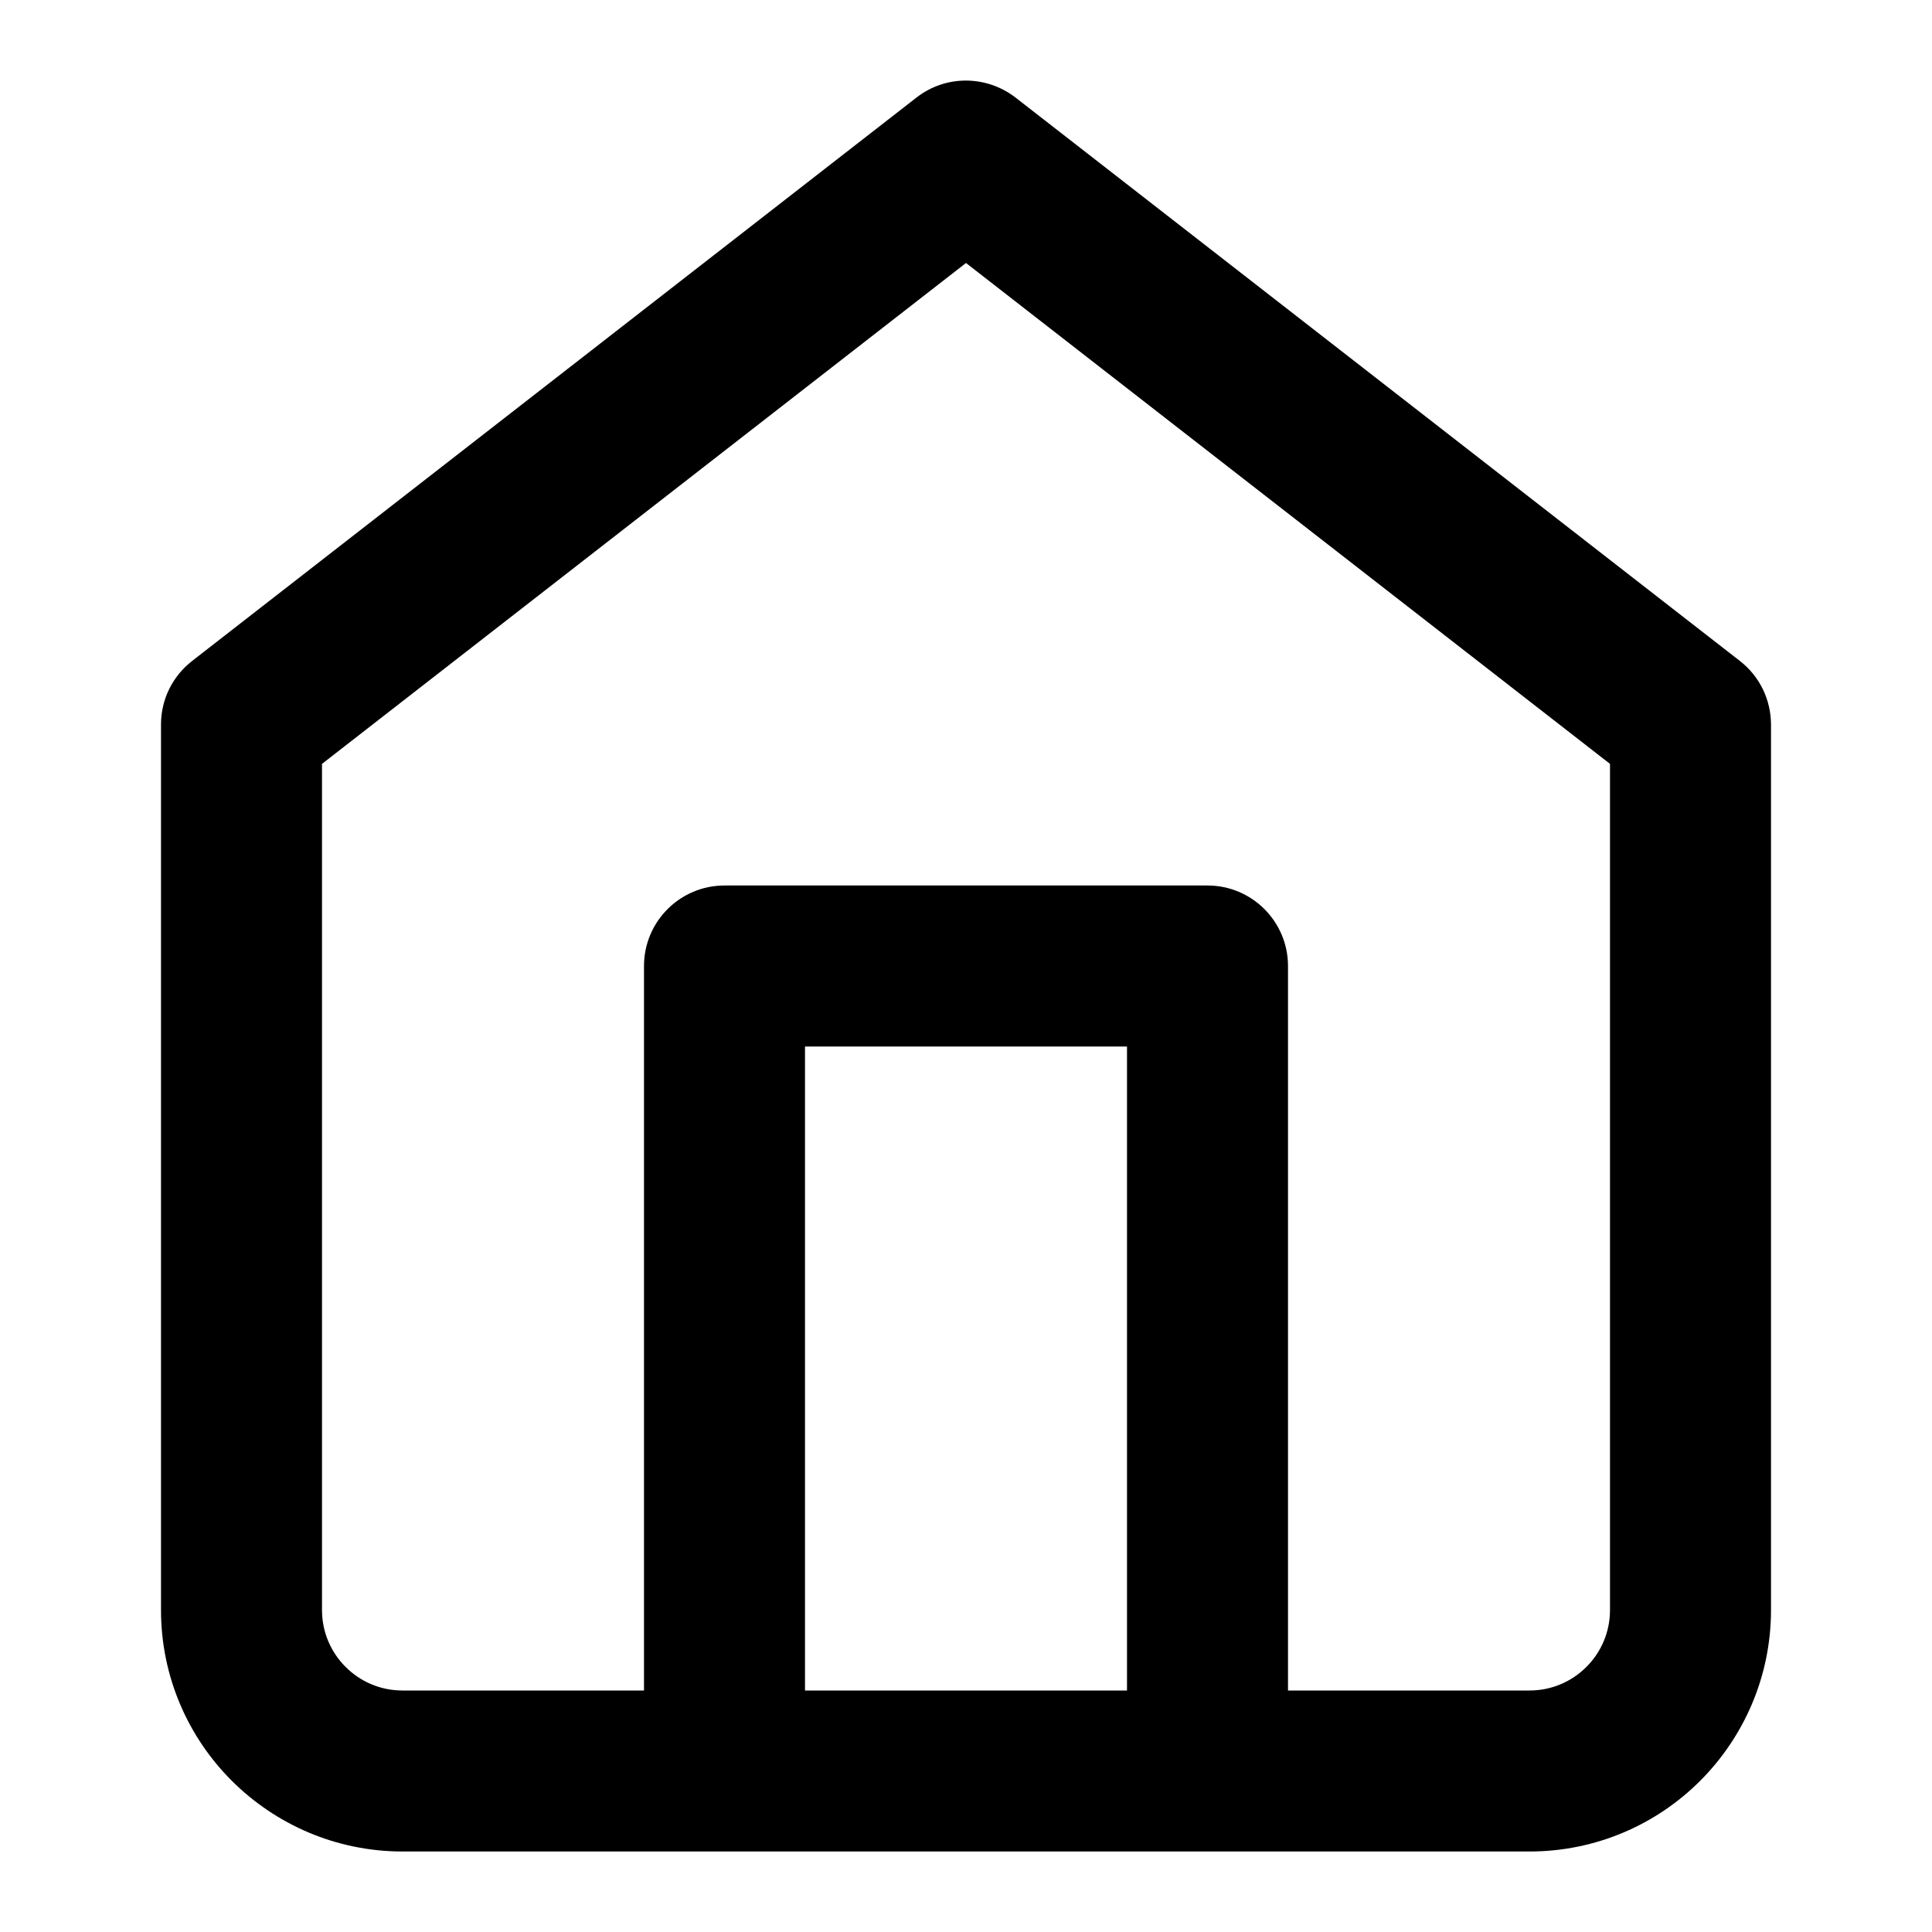
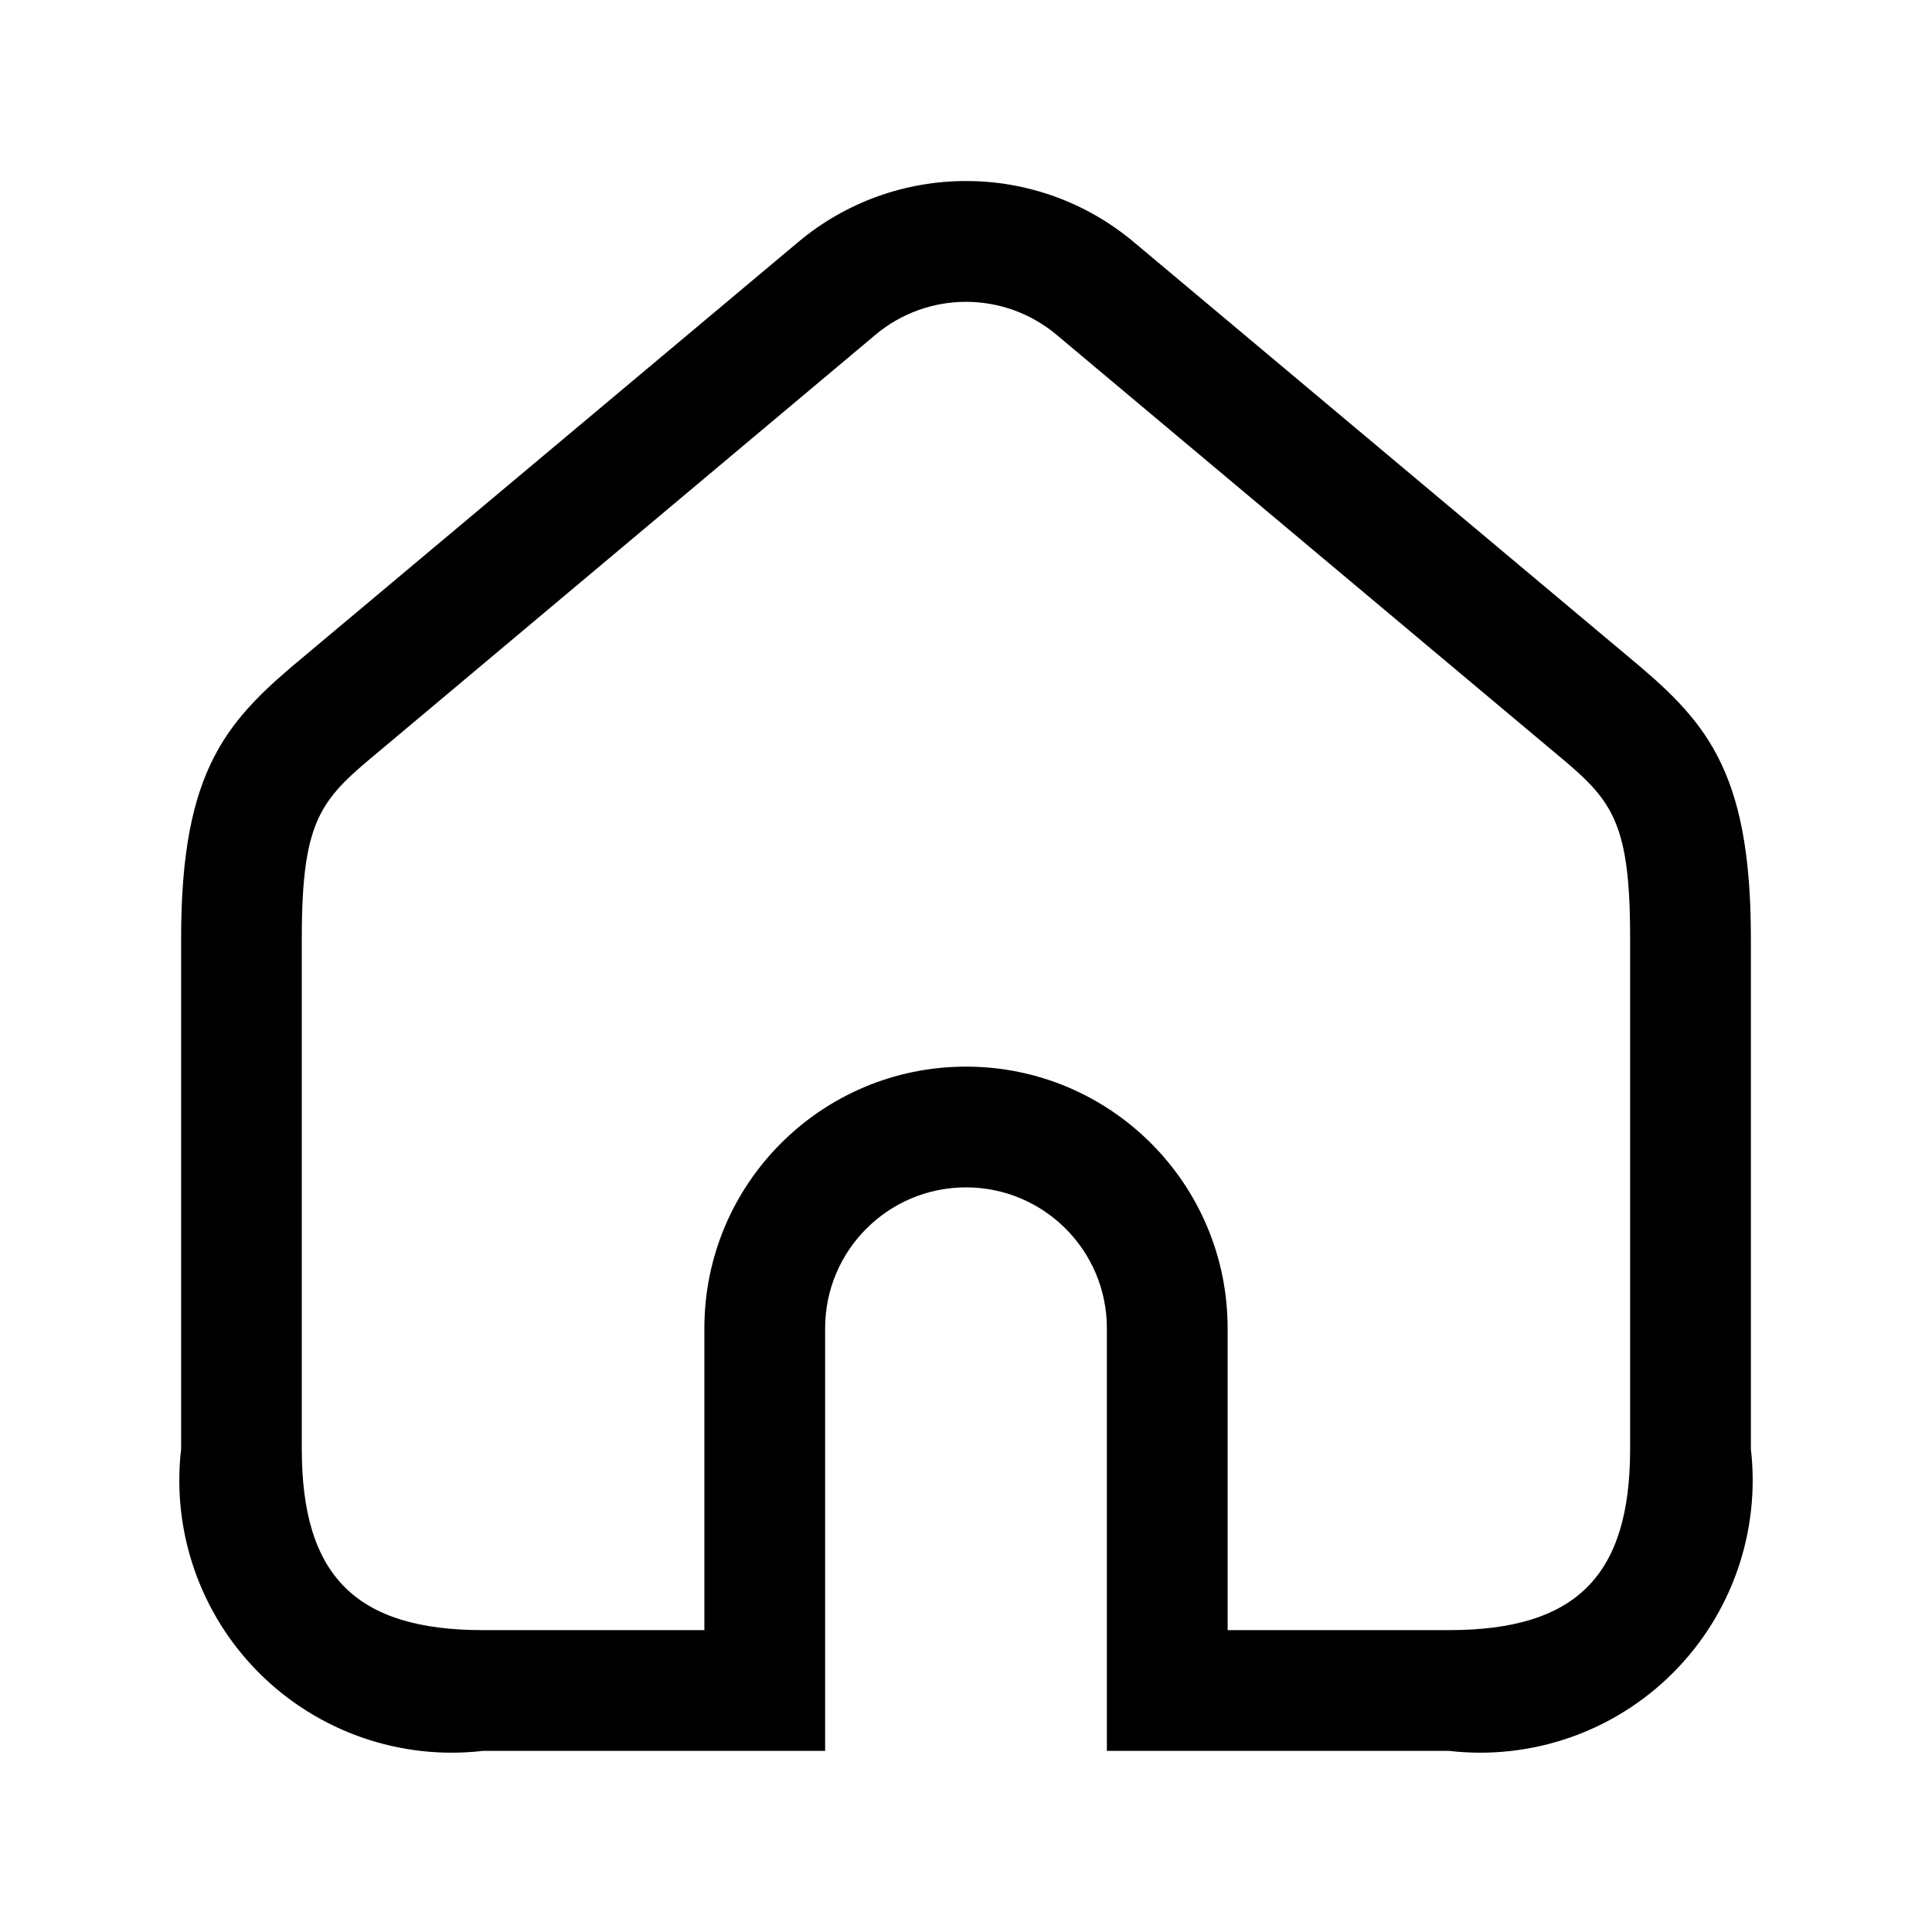
- <svg xmlns="http://www.w3.org/2000/svg" version="1.1" width="24" height="24" viewBox="0 0 24 24">
-   <path d="M2.386 8.211c-0.236 0.184-0.386 0.469-0.386 0.789v11c0 0.828 0.337 1.58 0.879 2.121s1.293 0.879 2.121 0.879h14c0.828 0 1.58-0.337 2.121-0.879s0.879-1.293 0.879-2.121v-11c-0.001-0.3-0.134-0.593-0.386-0.789l-9-7c-0.358-0.275-0.861-0.285-1.228 0zM16 21v-9c0-0.552-0.448-1-1-1h-6c-0.552 0-1 0.448-1 1v9h-3c-0.276 0-0.525-0.111-0.707-0.293s-0.293-0.431-0.293-0.707v-10.511l8-6.222 8 6.222v10.511c0 0.276-0.111 0.525-0.293 0.707s-0.431 0.293-0.707 0.293zM10 21v-8h4v8z" />
+ <svg xmlns="http://www.w3.org/2000/svg" id="Layer" viewBox="0 0 24 24">
+   <path id="home" fill="#000000" d="M18,21.75H13.75V16.5a1.75,1.75,0,0,0-3.5,0v5.25H6A3.383,3.383,0,0,1,2.25,18V11.65c0-2.122.586-2.716,1.542-3.509L9.912,3.01a3.244,3.244,0,0,1,4.176,0l6.12,5.131c.956.793,1.542,1.387,1.542,3.509V18A3.383,3.383,0,0,1,18,21.75Zm-2.75-1.5H18c1.577,0,2.25-.673,2.25-2.25V11.65c0-1.525-.252-1.734-1-2.355L13.125,4.159a1.75,1.75,0,0,0-2.25,0L4.749,9.3c-.747.621-1,.83-1,2.355V18c0,1.577.673,2.25,2.25,2.25H8.75V16.5a3.25,3.25,0,0,1,6.5,0Z" />
</svg>
